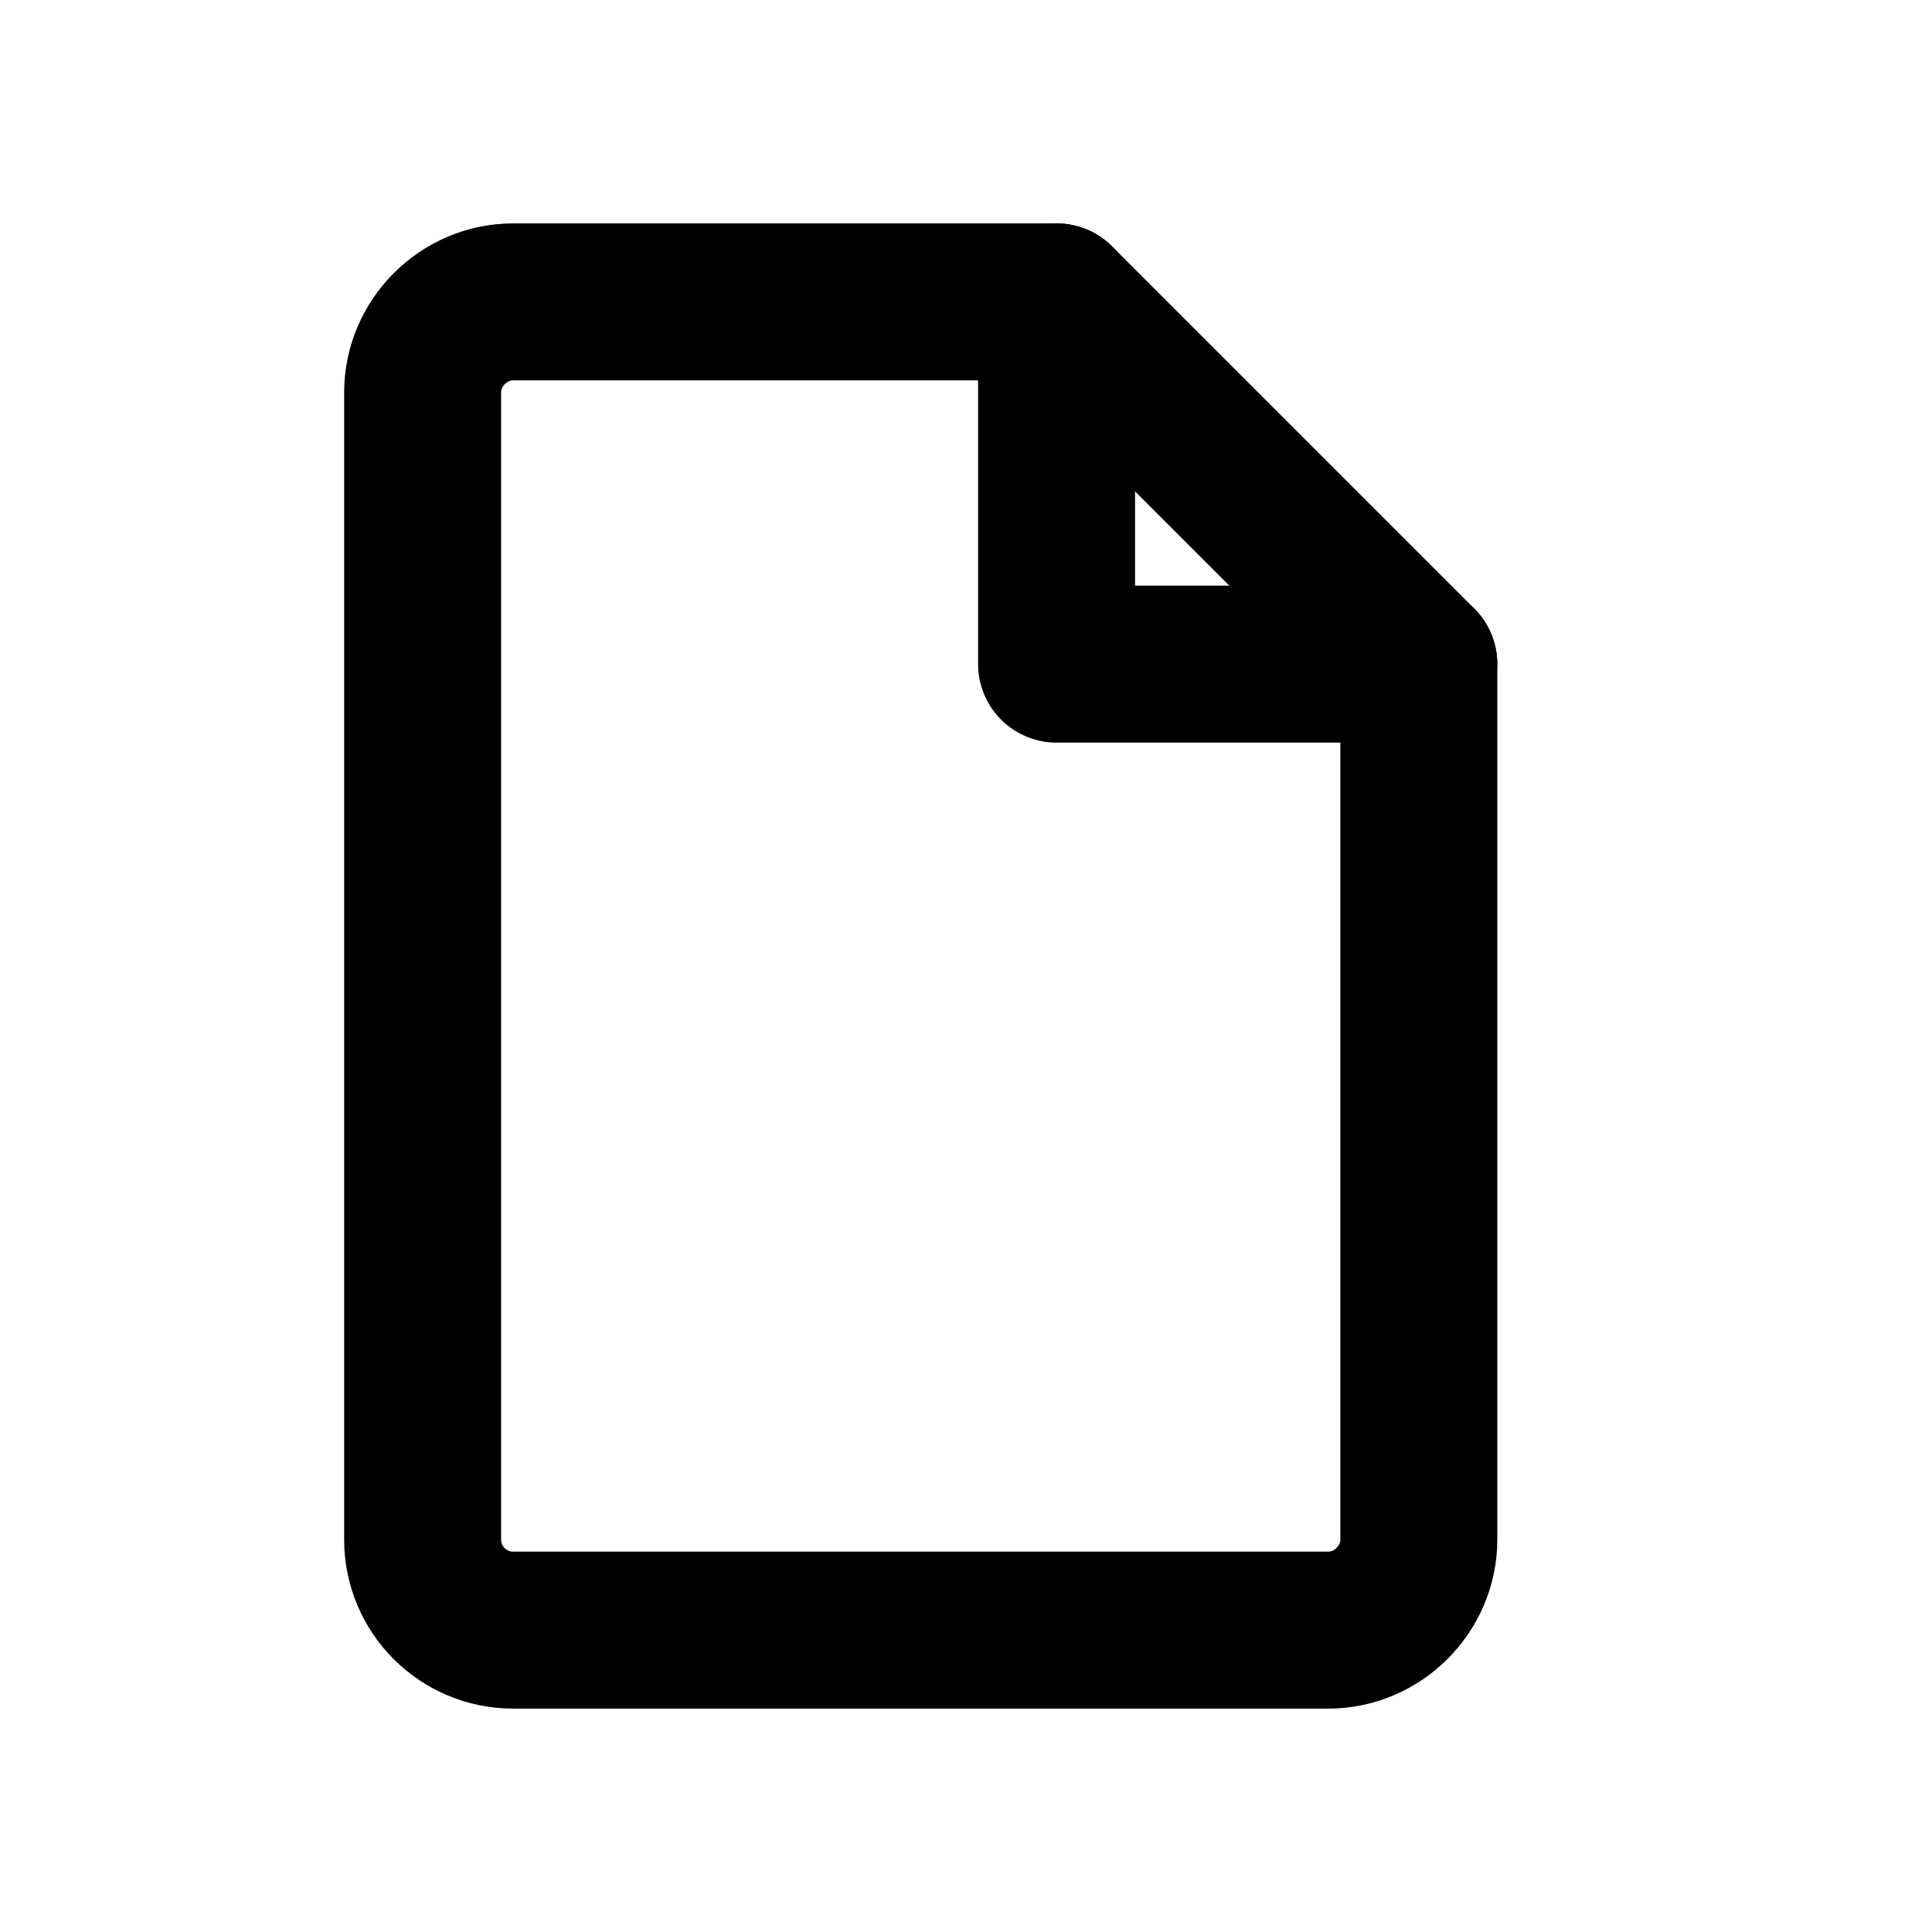
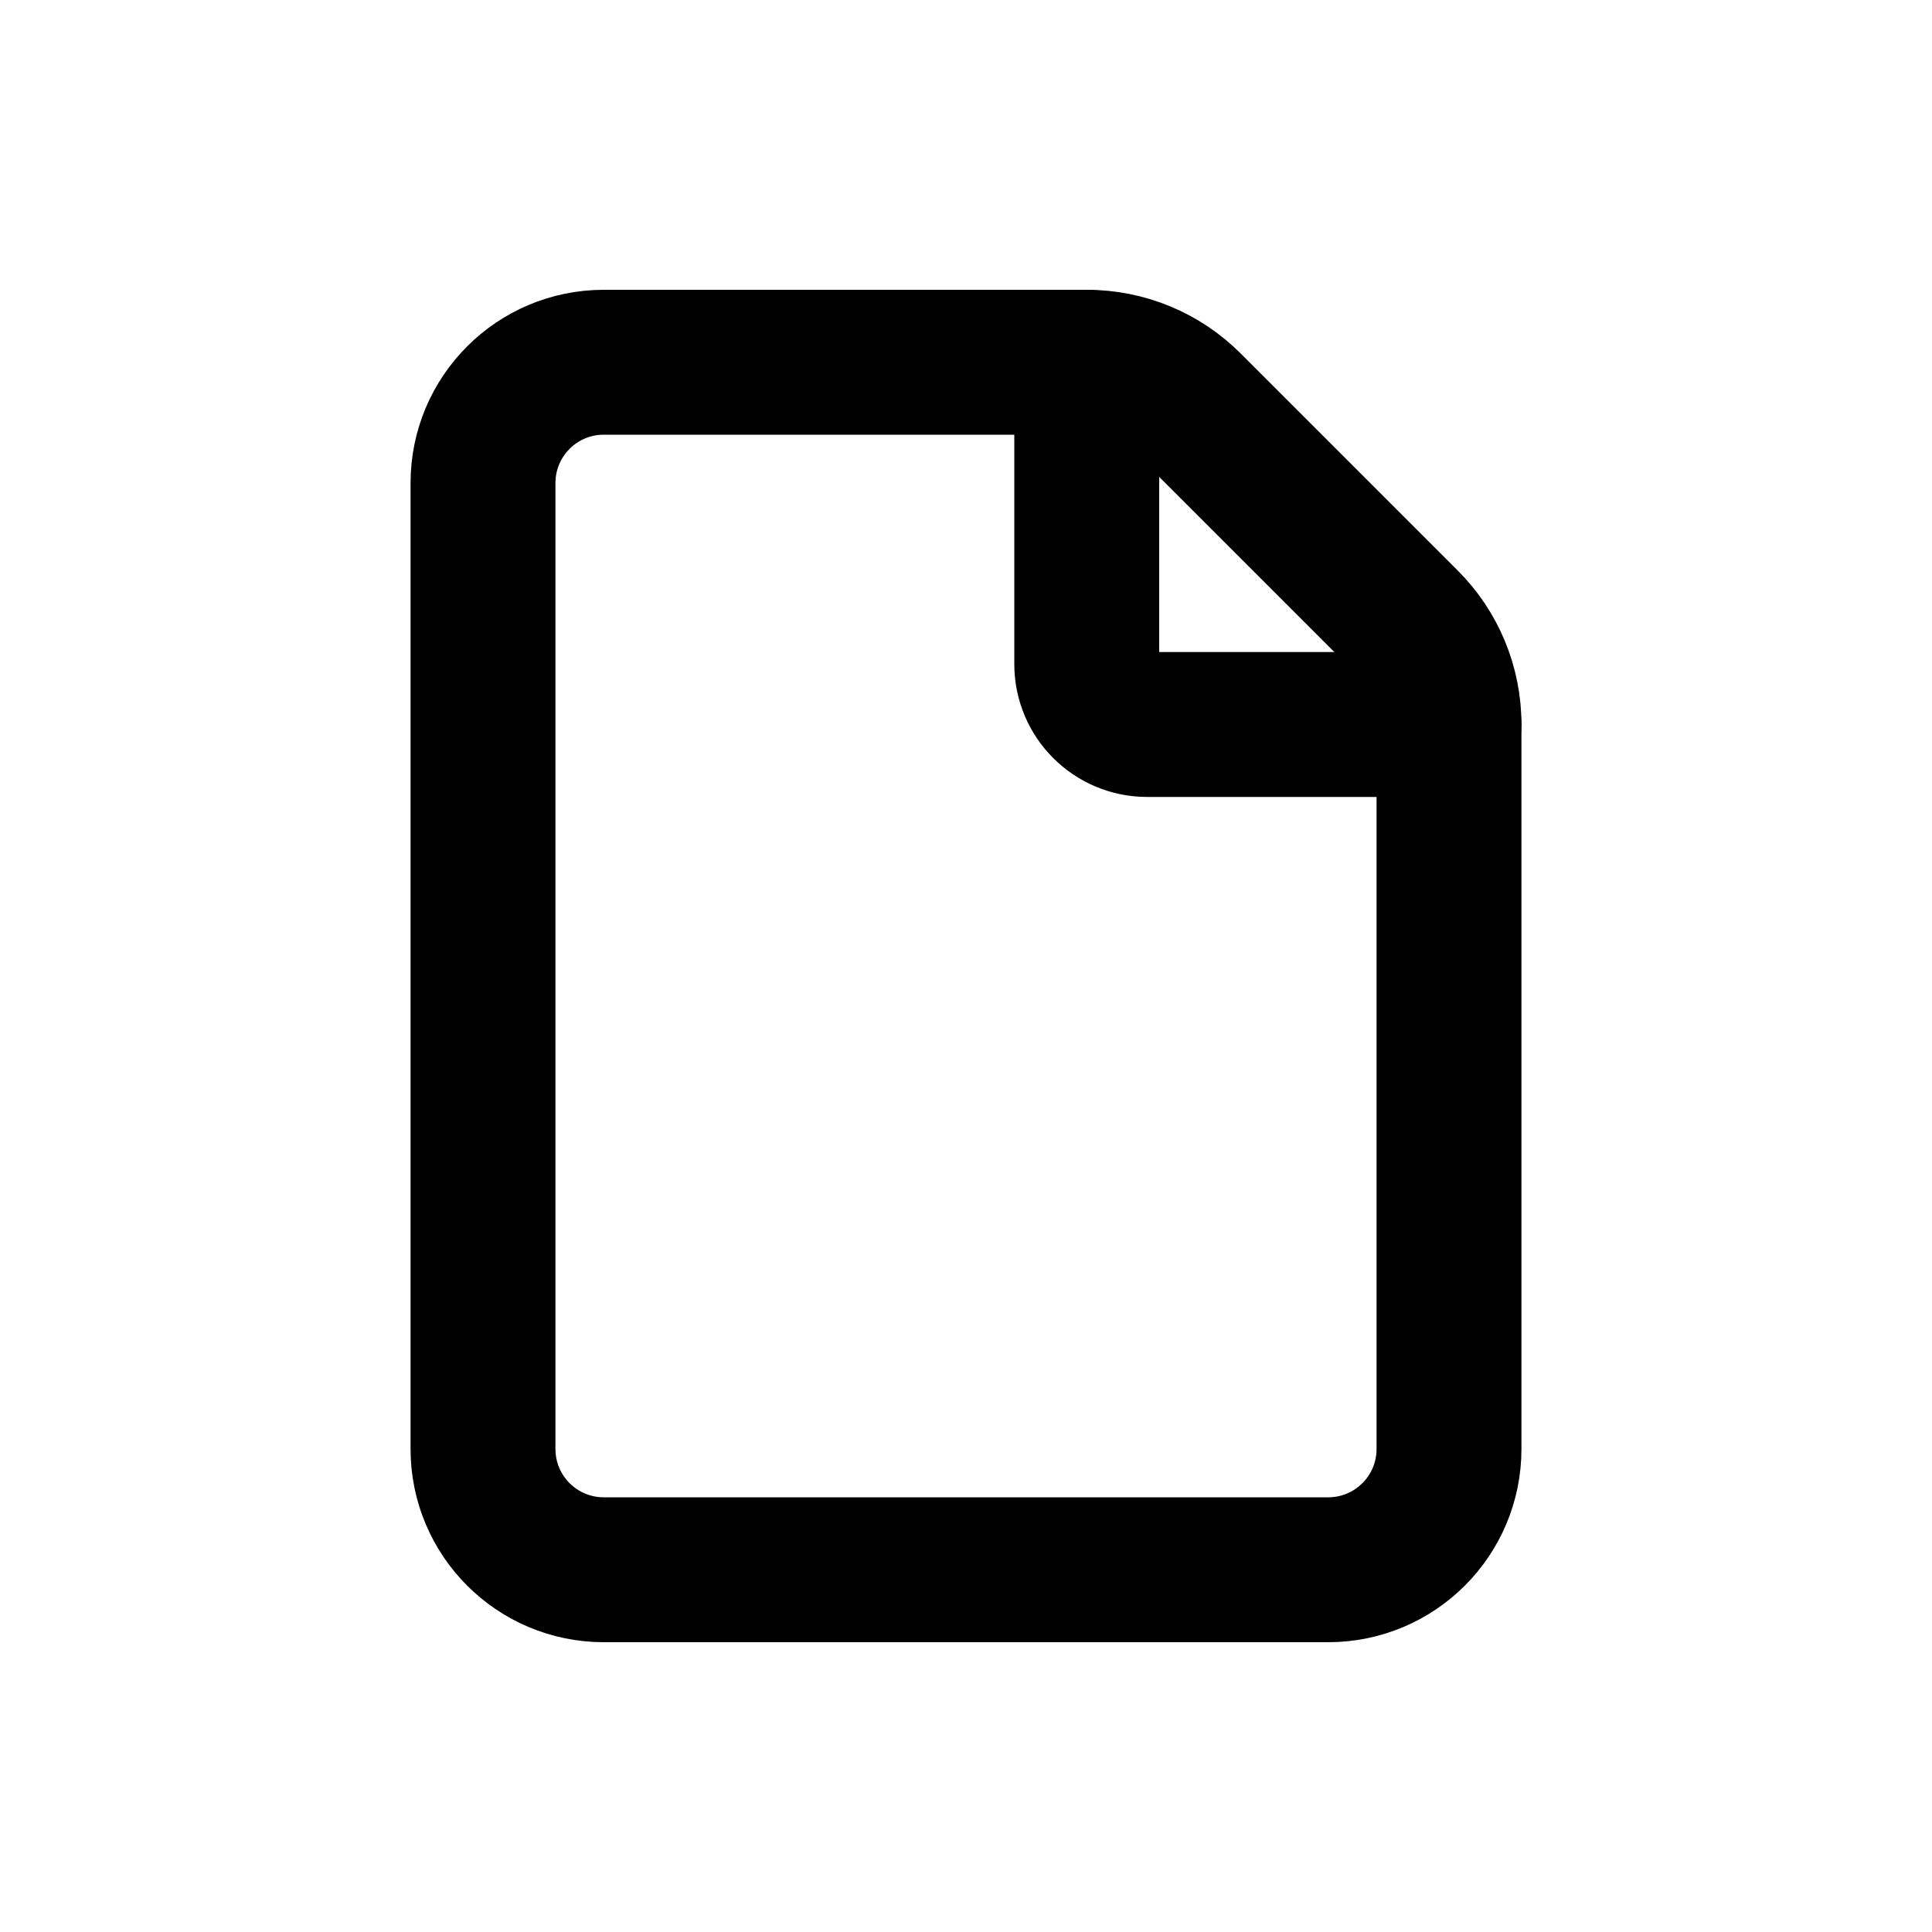
- <svg xmlns="http://www.w3.org/2000/svg" width="16" height="16" viewBox="0 0 16 16" fill="none" stroke="#000" stroke-width="1.3" stroke-linecap="round" stroke-linejoin="round">
-   <path d="M4.25 2.5h4.5l3 3v7.25c0 .41-.34.75-.75.75H4.25a.75.75 0 0 1-.75-.75V3.25c0-.41.34-.75.75-.75z" />
-   <path d="M8.75 2.5v3h3" />
+ <svg xmlns="http://www.w3.org/2000/svg" viewBox="0 0 16 16" fill="none" stroke="#000" stroke-width="1.2" stroke-linecap="round" stroke-linejoin="round">
+   <path d="M 5 13 a 1 1 0 0 1 -1 -1 V 4 a 1 1 0 0 1 1 -1 h 4 a 1.2 1.2 0 0 1 0.852 0.353 l 1.794 1.794 A 1.2 1.2 0 0 1 12 6 v 6 a 1 1 0 0 1 -1 1 z" />
+   <path d="M 9 3 v 2.5 a 0.5 0.5 0 0 0 0.5 0.5 h 2.5" />
</svg>
